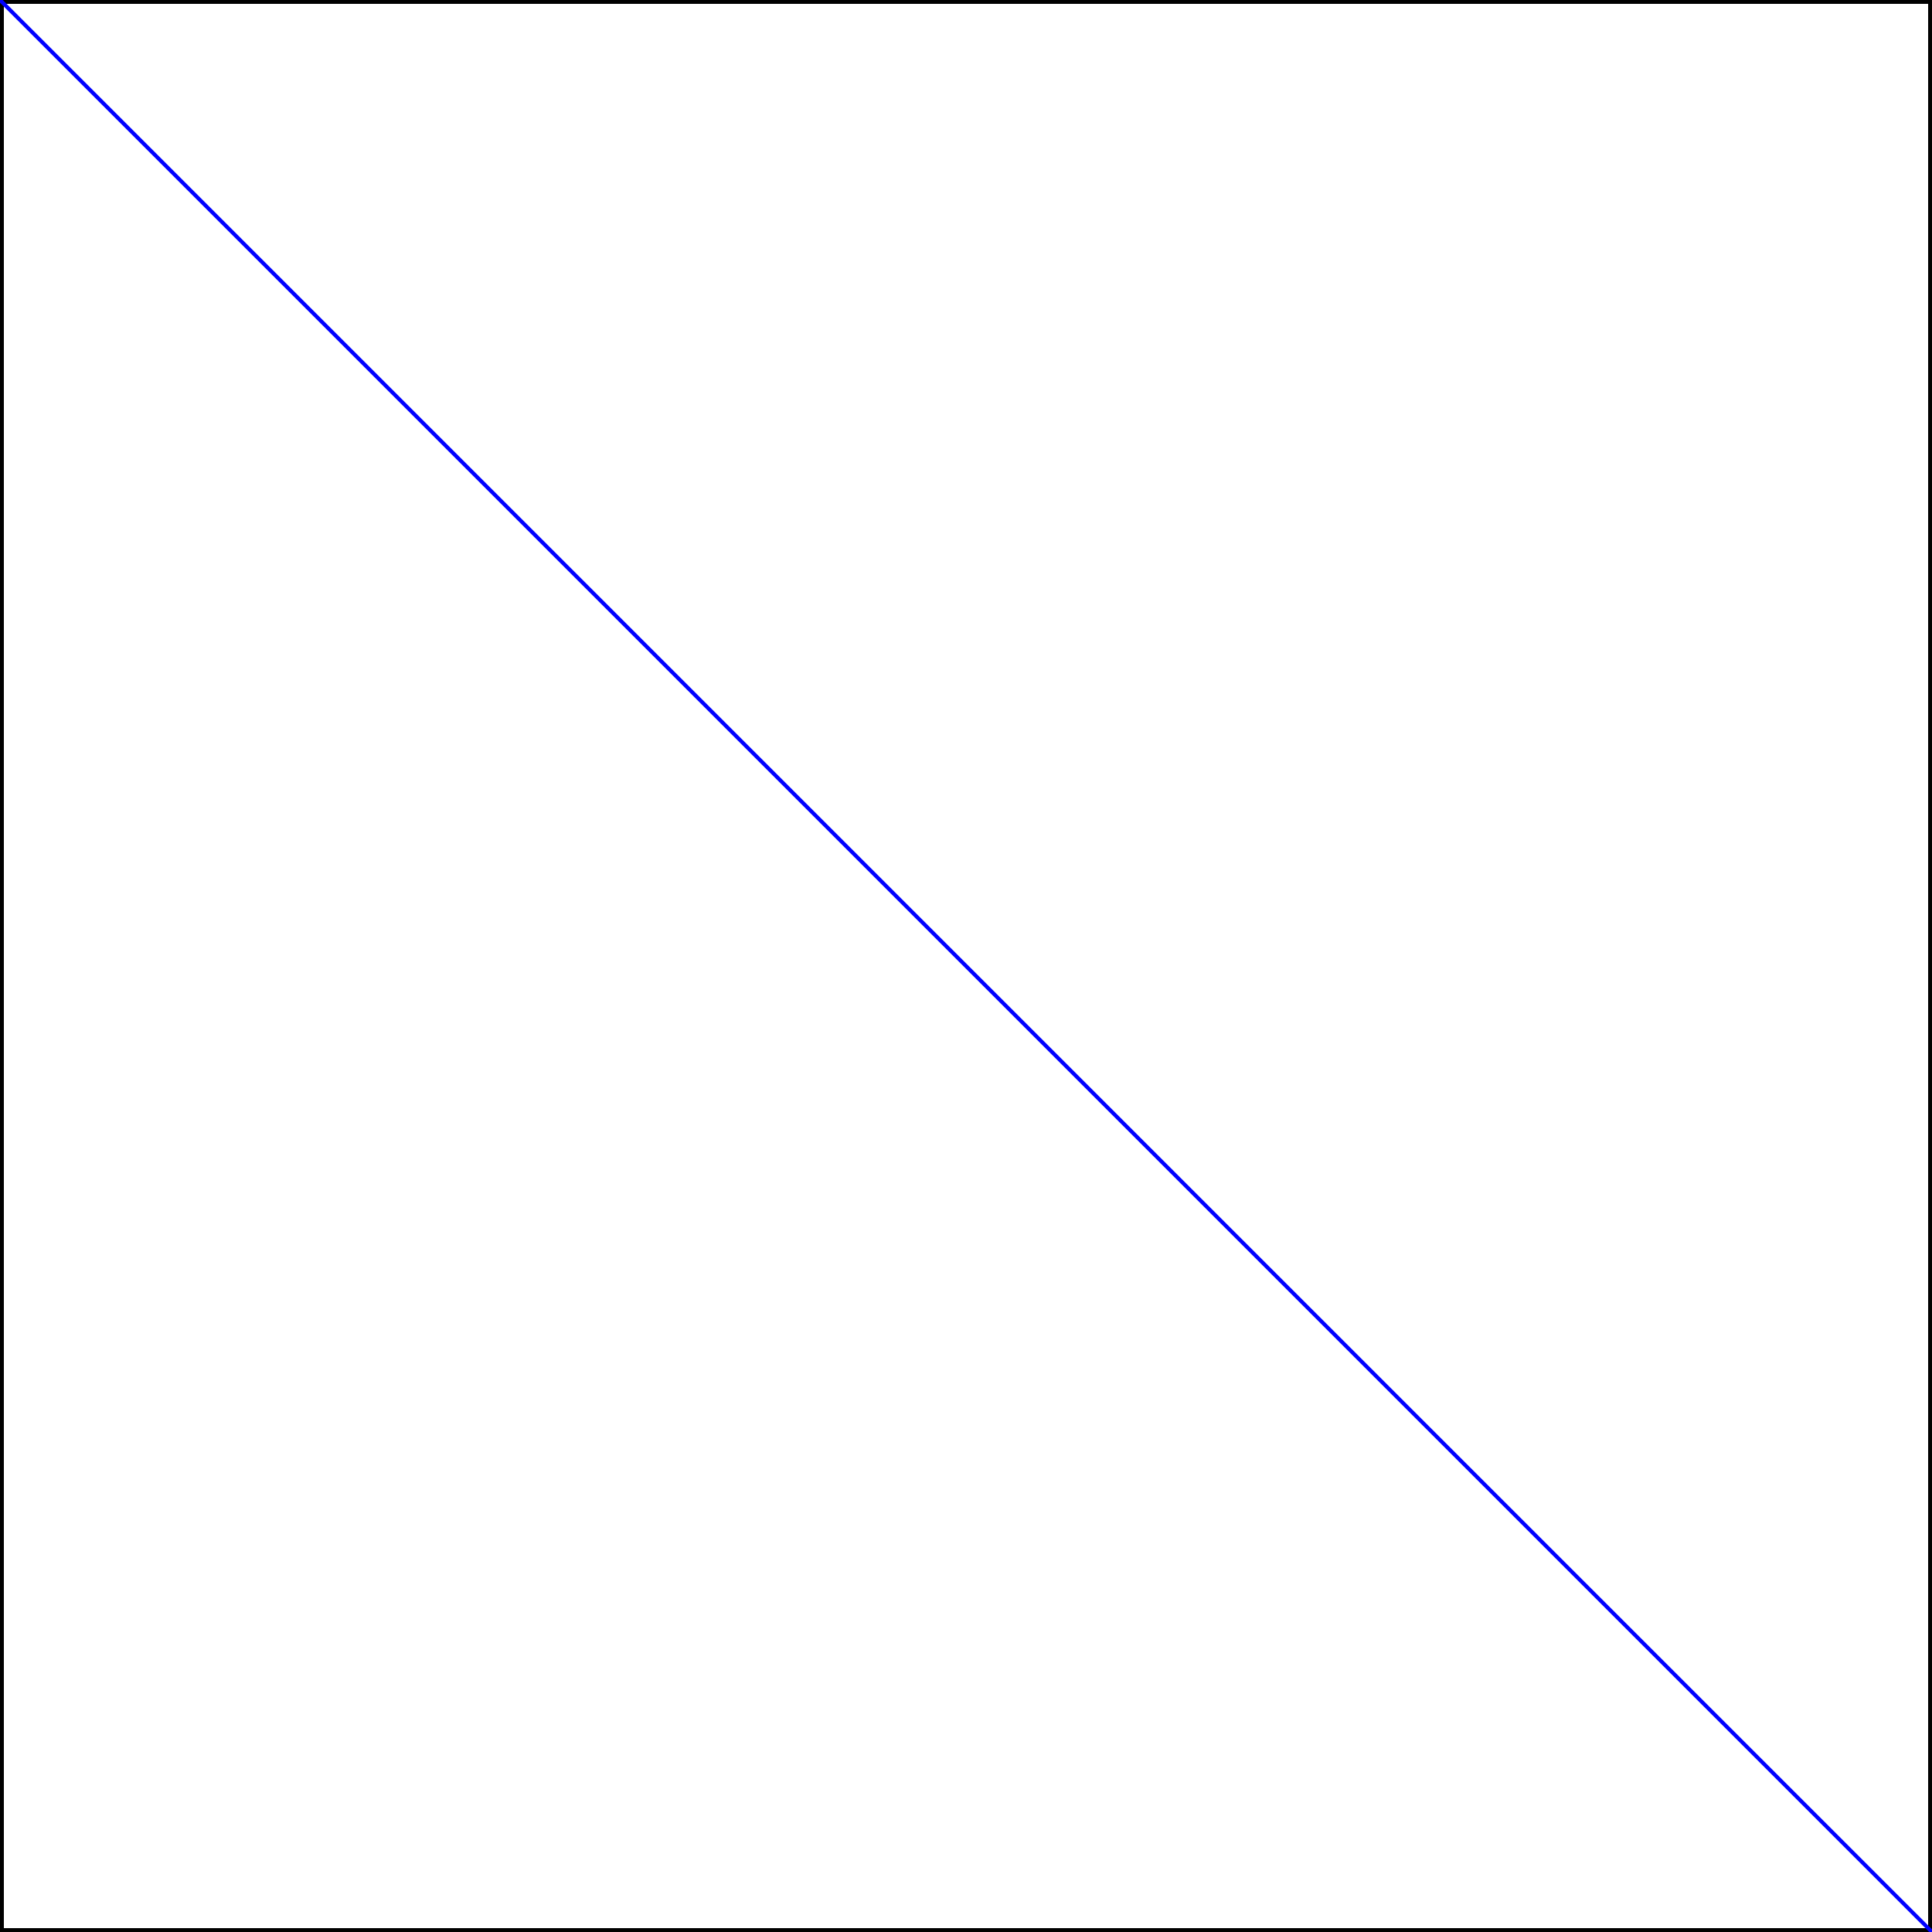
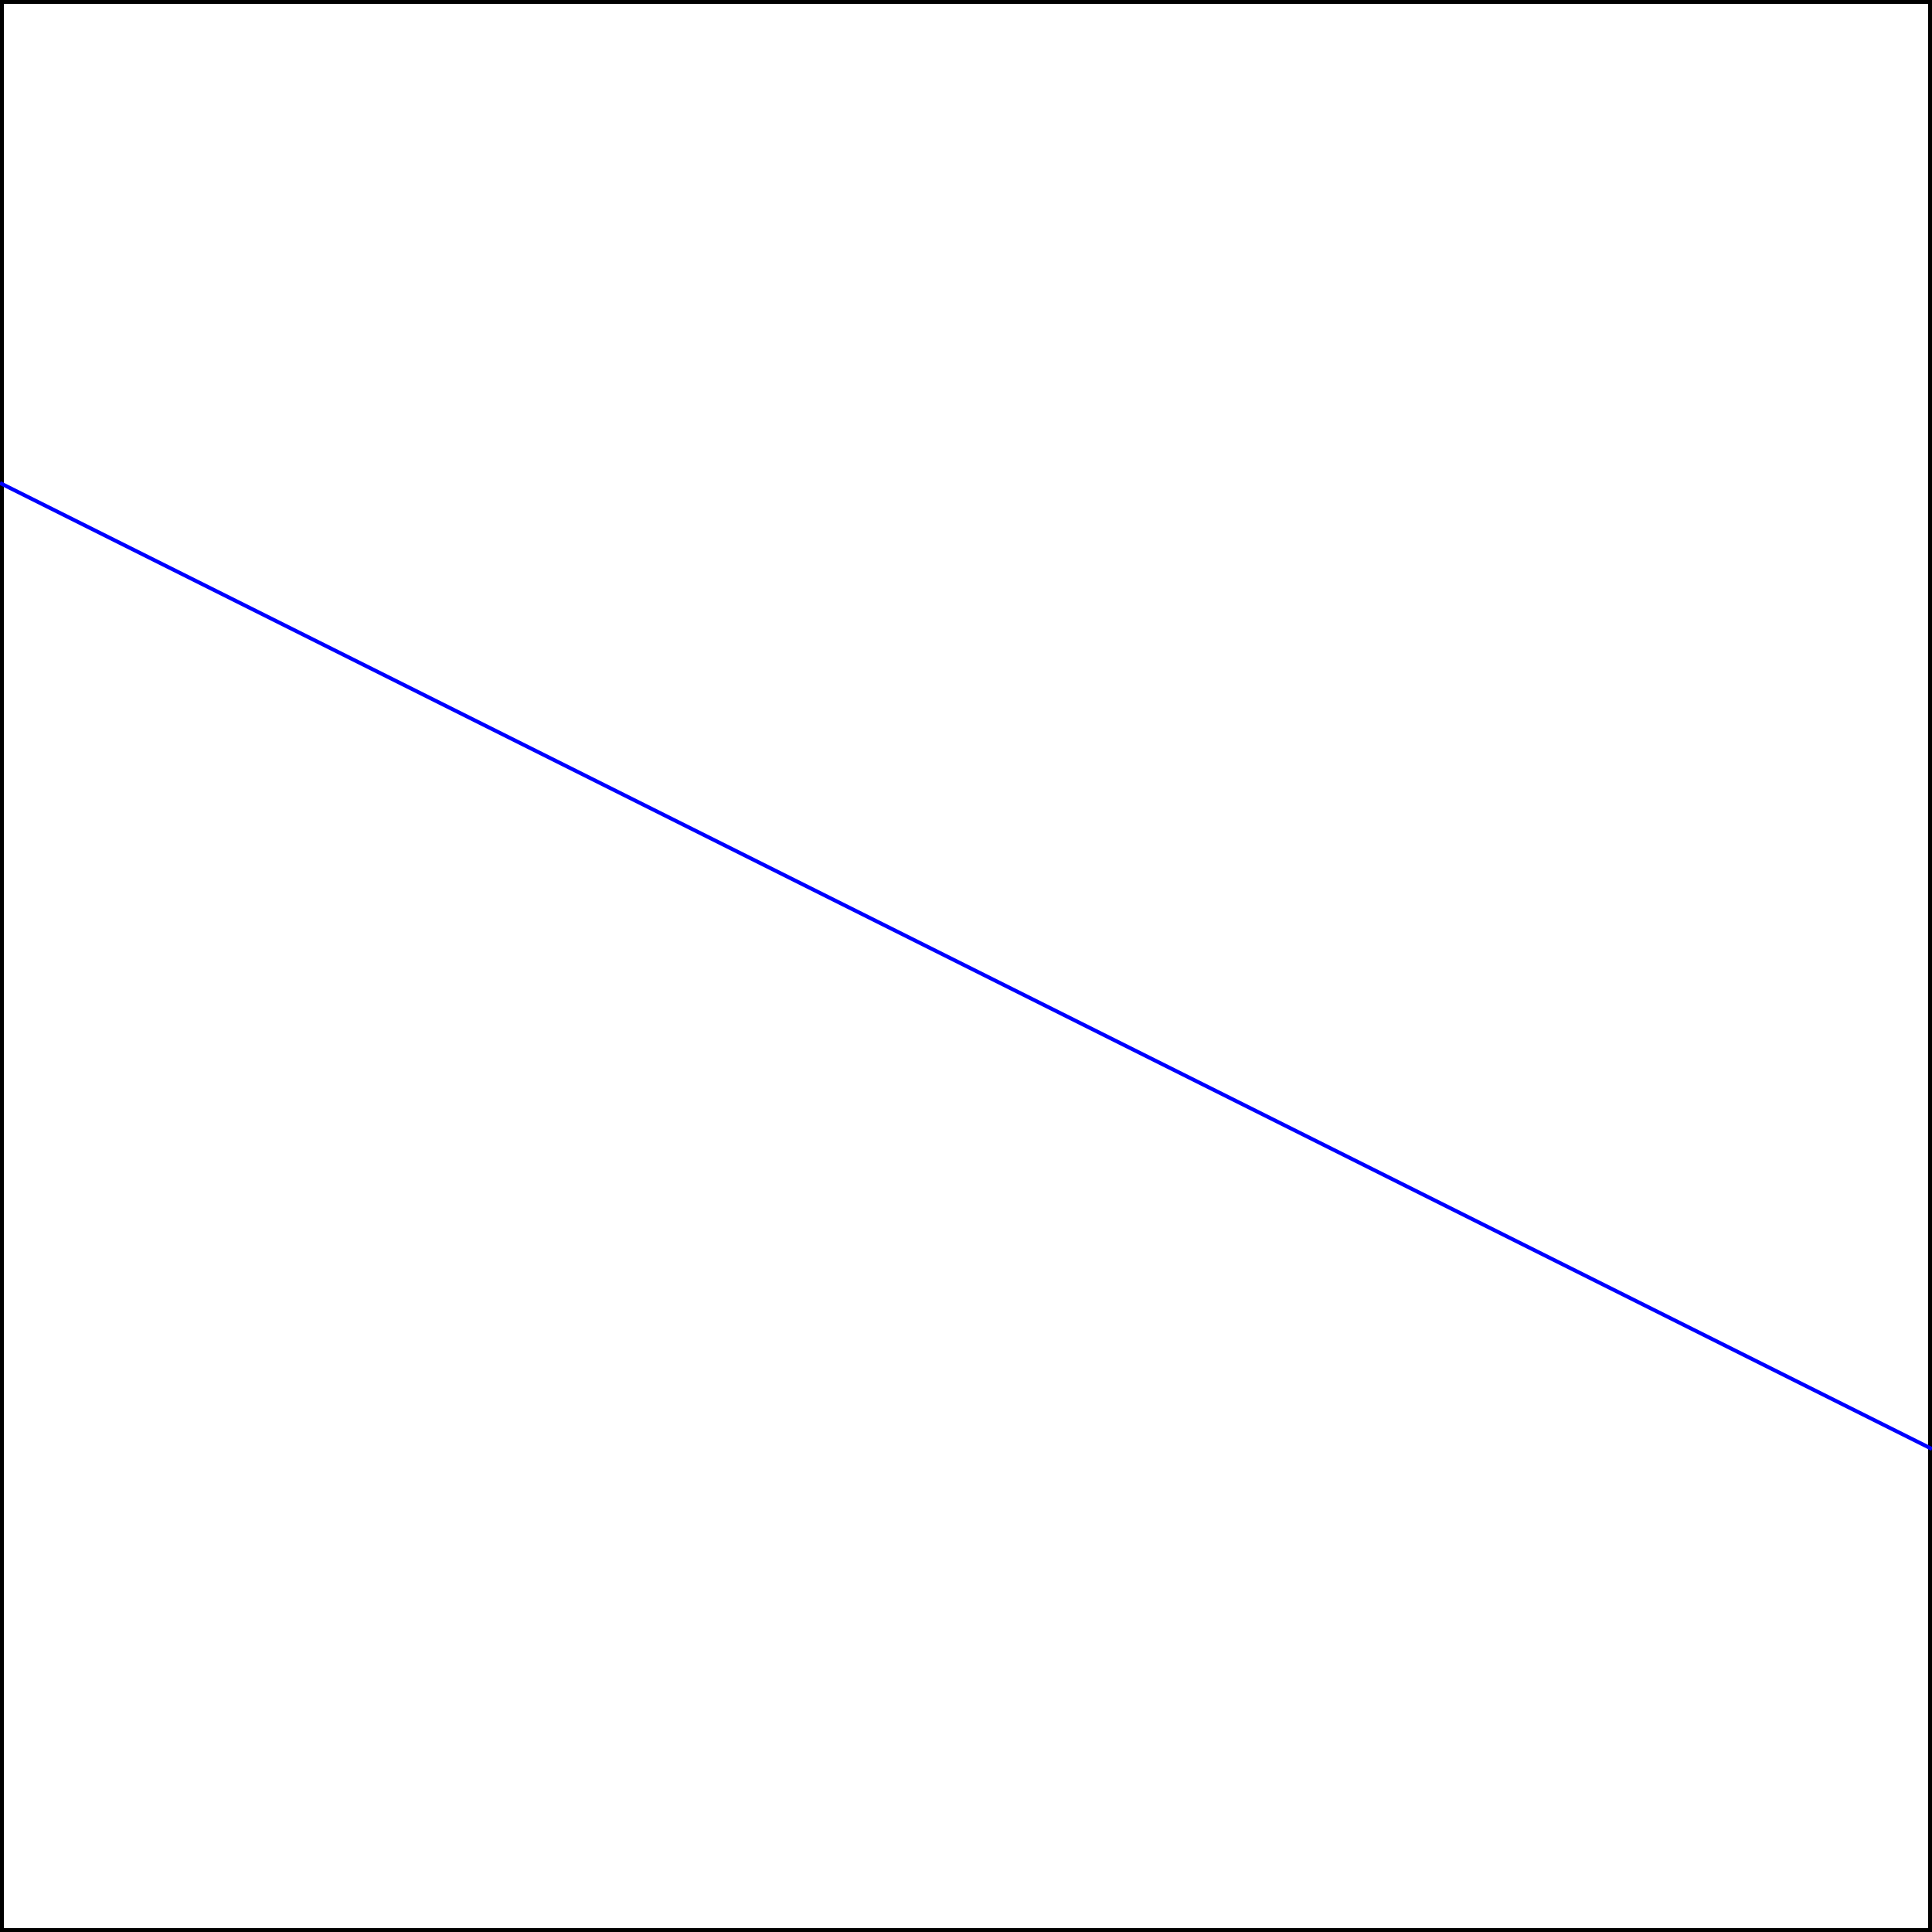
<svg xmlns="http://www.w3.org/2000/svg" version="1.1" width="1000px" height="1000px" viewBox="0 0 1000 1000">
  <style type="text/css">.mo {stroke:red;stroke-width:2} .va {stroke:blue;stroke-width:2} .fl {stroke:aqua;stroke-width:1} .bo {stroke:black;stroke-width:4}</style>
  <line class="bo" x1="0.0" y1="0.0" x2="1000.0" y2="0.0" />
-   <line class="bo" x1="1000.0" y1="0.0" x2="1000.0" y2="1000.0" />
-   <line class="bo" x1="0.0" y1="1000.0" x2="1000.0" y2="1000.0" />
-   <line class="bo" x1="0.0" y1="0.0" x2="0.0" y2="1000.0" />
-   <line class="va" x1="0.0" y1="0.0" x2="1000.0" y2="1000.0" />
+   <line class="bo" x1="1000.0" y1="0.0" x2="1000.0" y2="750.0" />
+   <line class="bo" x1="1000.0" y1="750.0" x2="1000.0" y2="1000.0" />
+   <line class="bo" x1="1000.0" y1="1000.0" x2="0.0" y2="1000.0" />
+   <line class="bo" x1="0.0" y1="1000.0" x2="0.0" y2="250.0" />
+   <line class="bo" x1="0.0" y1="250.0" x2="0.0" y2="0.0" />
+   <line class="va" x1="0.0" y1="250.0" x2="1000.0" y2="750.0" />
</svg>
